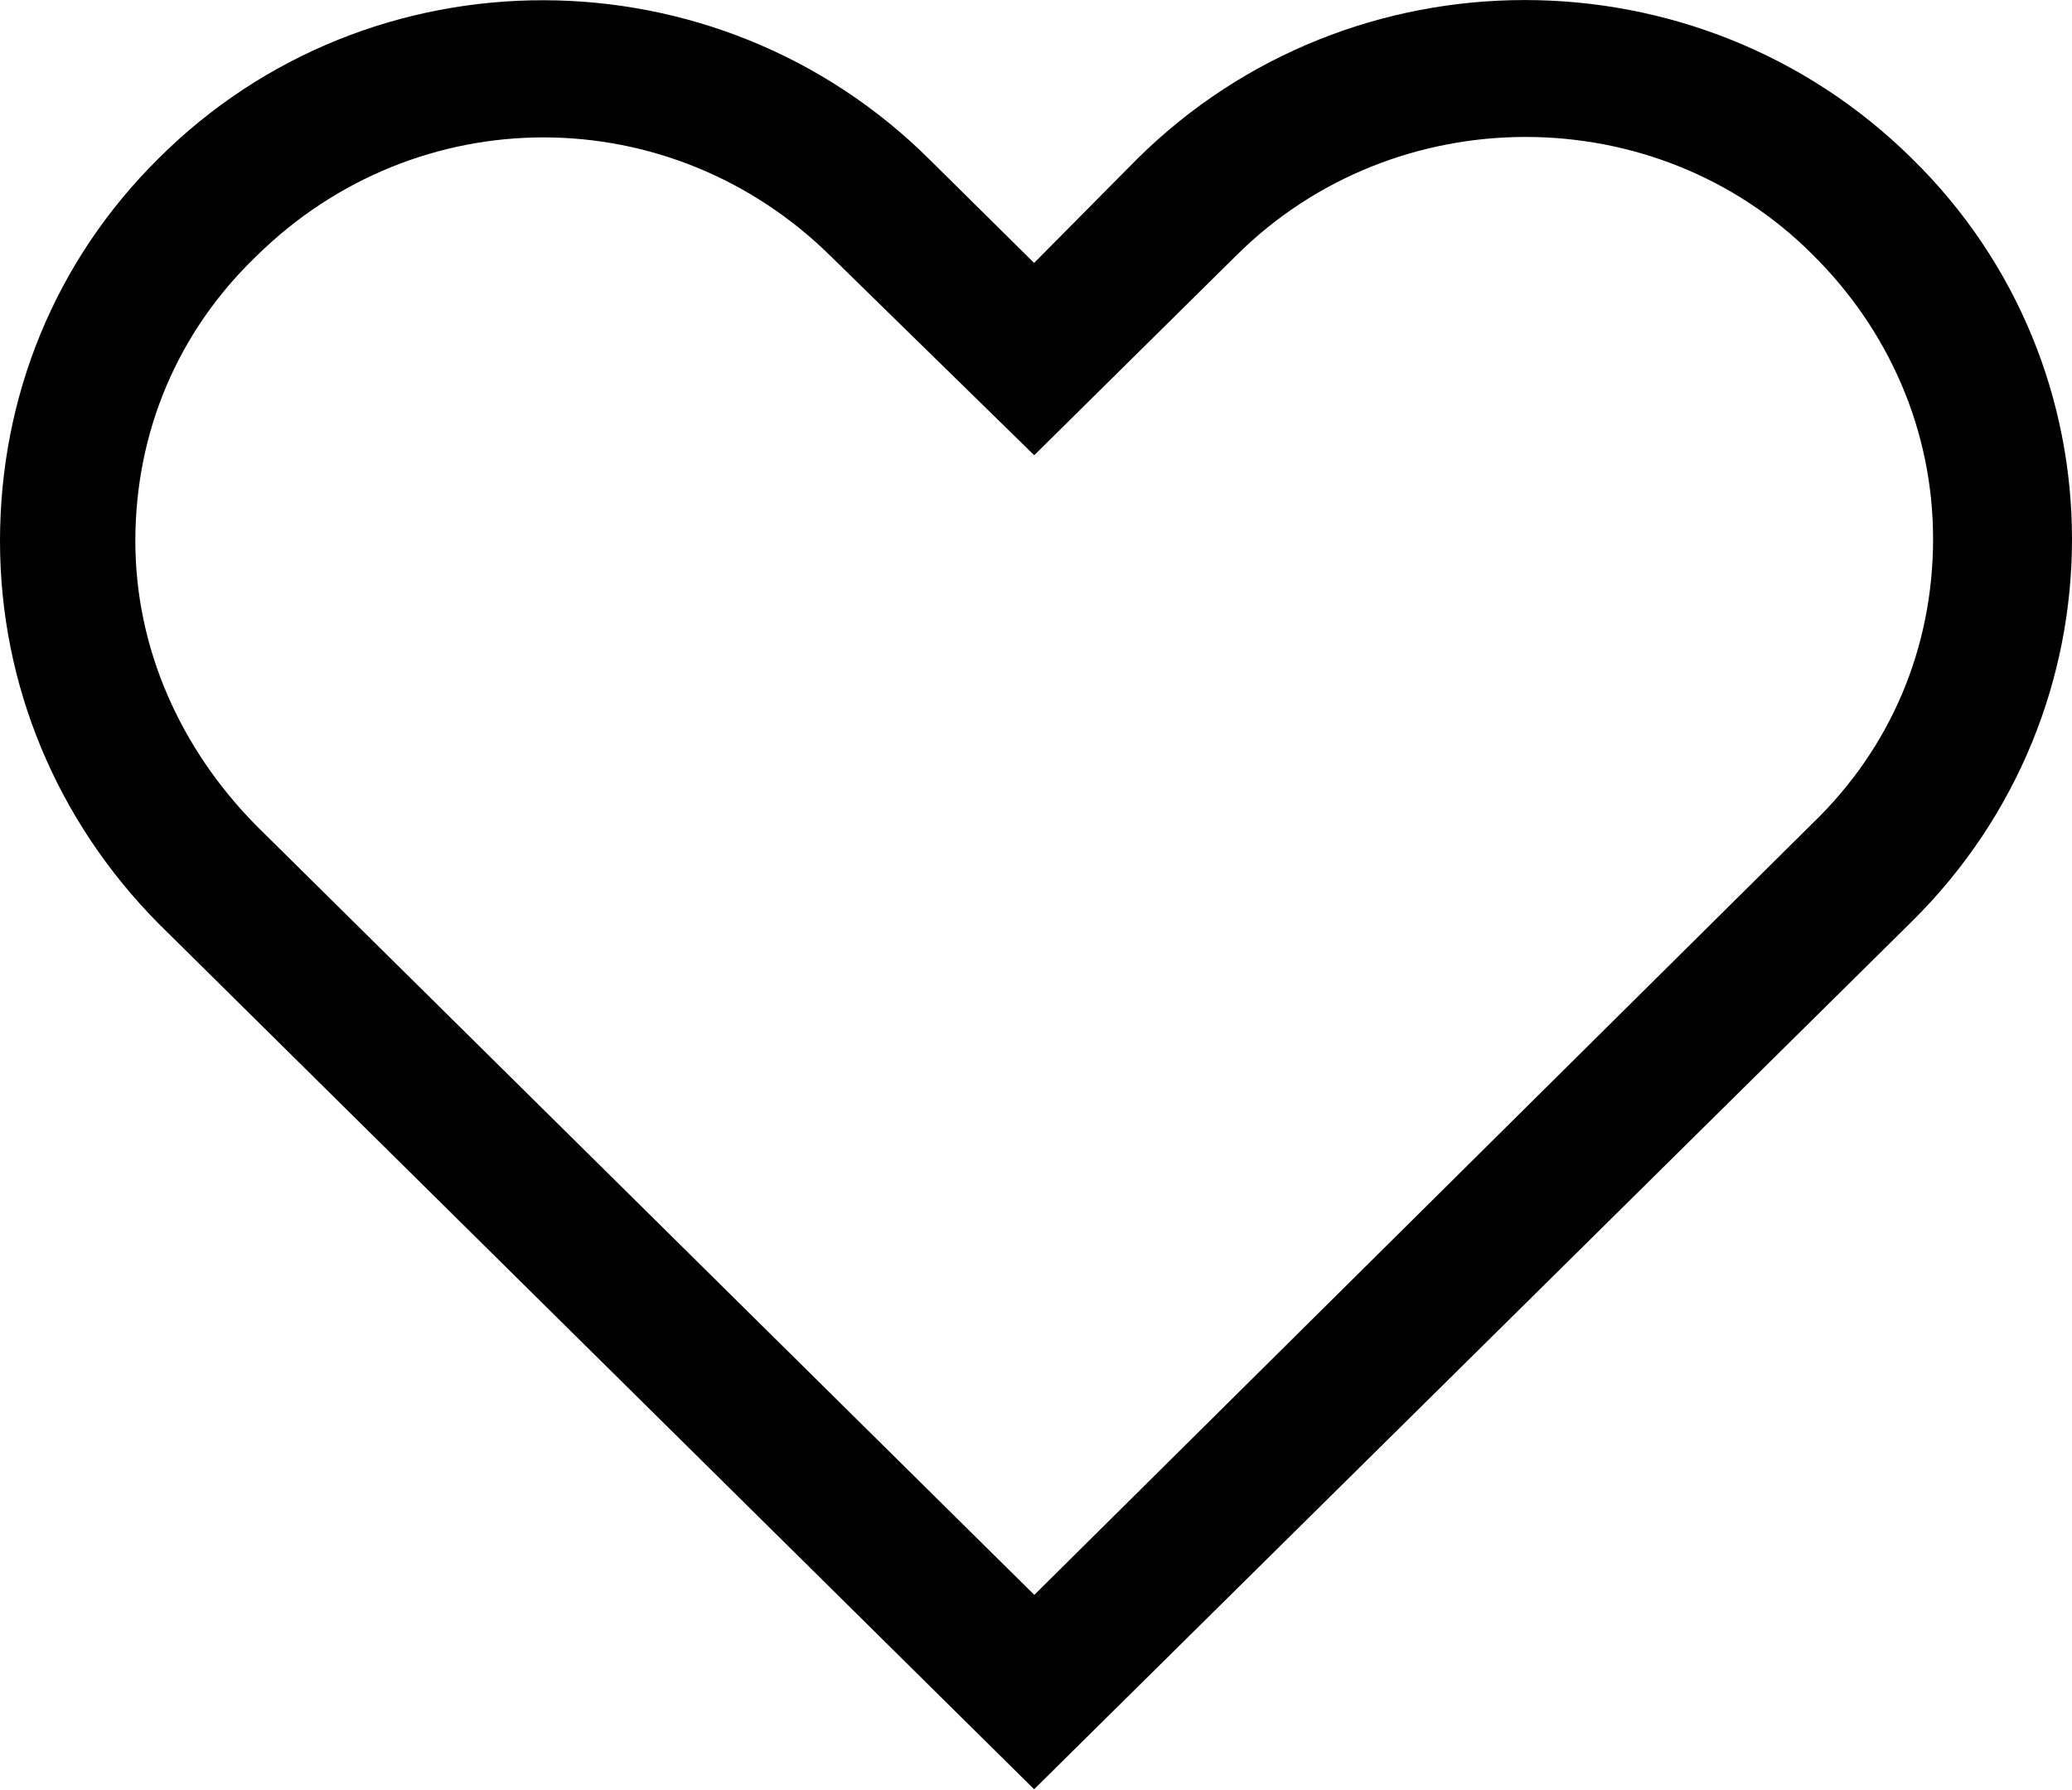
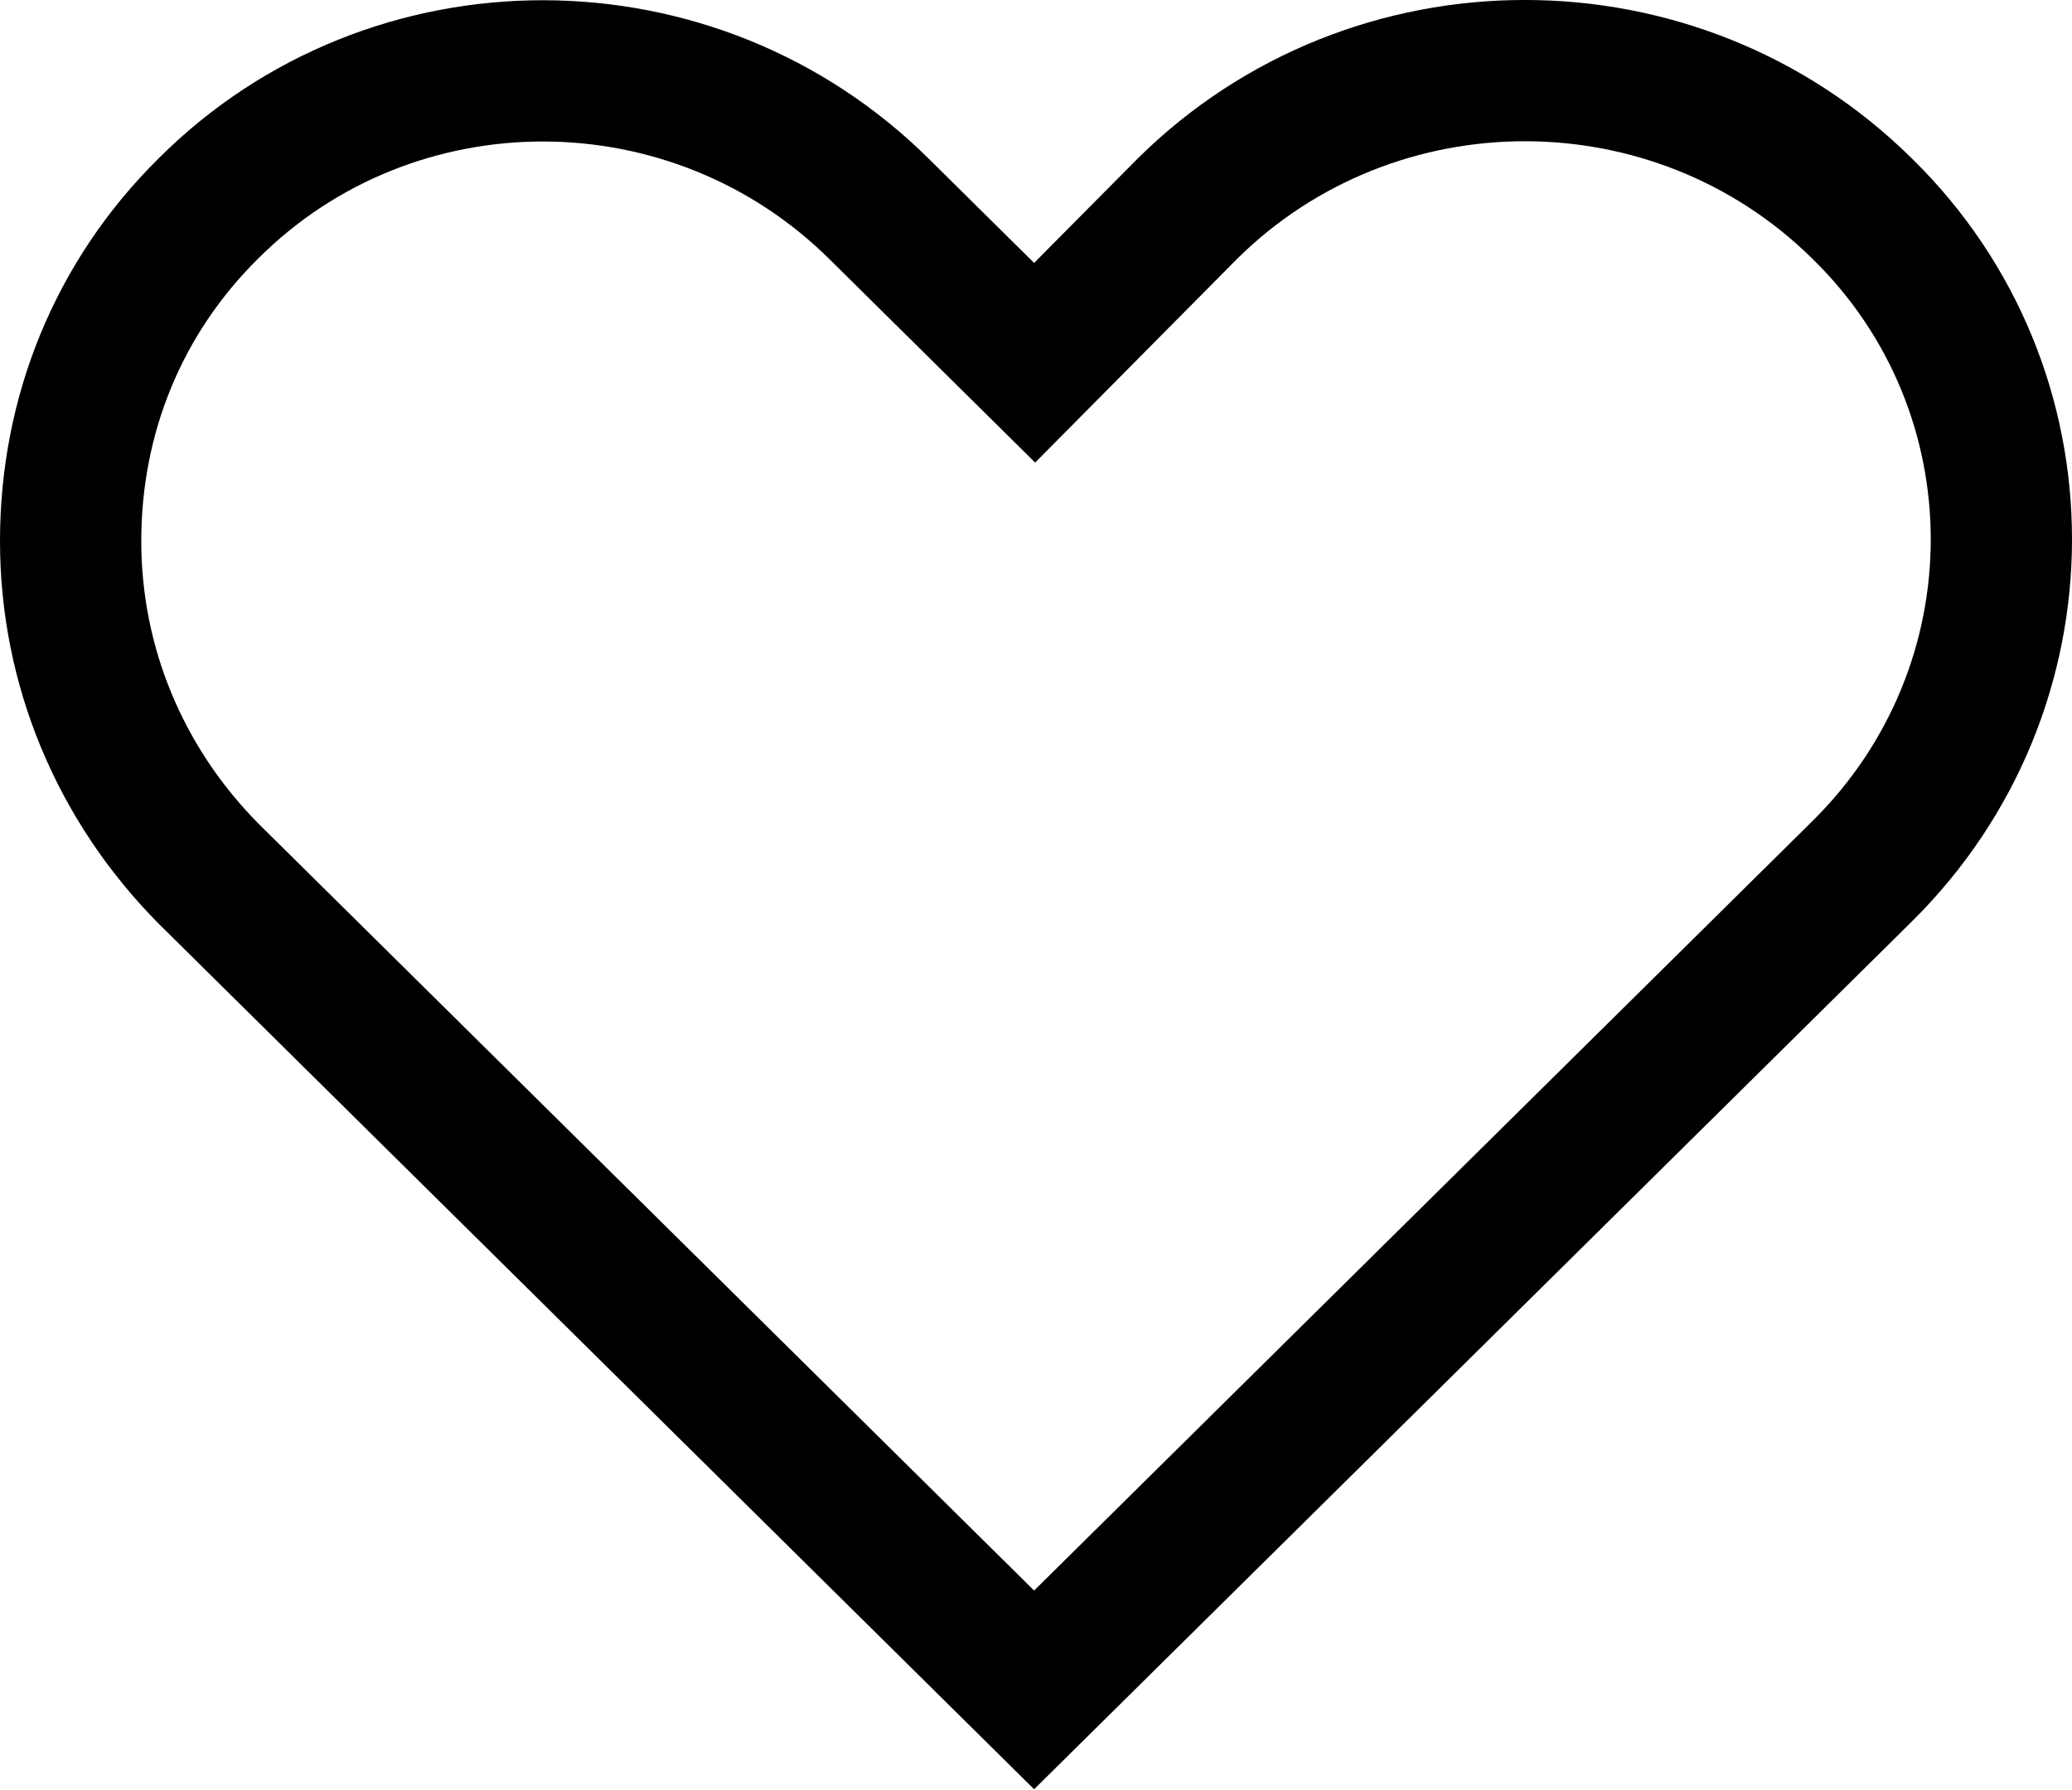
- <svg xmlns="http://www.w3.org/2000/svg" width="22" height="19" fill="none">
-   <path fill="#000" d="M20.299 9.786c2.268-2.242 2.268-5.884 0-8.104-2.268-2.242-5.95-2.242-8.219 0L10.98 2.792 9.88 1.704C7.612-.561 3.93-.561 1.684 1.682.584 2.77 0 4.213 0 5.745c0 1.532.606 2.975 1.684 4.063L10.98 19l9.319-9.214Zm-18.862-4.041c0-1.155.449-2.22 1.28-3.02.853-.844 1.954-1.266 3.054-1.266 1.1 0 2.201.422 3.054 1.266l2.156 2.109 2.156-2.131c1.684-1.665 4.446-1.665 6.108 0 .808.799 1.28 1.865 1.28 3.02 0 1.155-.449 2.22-1.28 3.02l-8.263 8.193-8.263-8.171C1.909 7.943 1.437 6.877 1.437 5.745Z" />
+ <svg xmlns="http://www.w3.org/2000/svg" width="22" height="19" viewBox="0 0 22 19" fill="none">
+   <path fill-rule="evenodd" clip-rule="evenodd" d="M19.244 2.748C17.562 1.085 14.824 1.084 13.14 2.744L10.991 4.912L8.82 2.765C7.134 1.082 4.4 1.089 2.744 2.743L2.739 2.748C1.931 3.547 1.5 4.603 1.5 5.745C1.5 6.871 1.942 7.935 2.745 8.747L10.98 16.89L19.244 8.719C20.922 7.061 20.914 4.383 19.25 2.754L19.244 2.748ZM10.98 19L1.684 9.808C0.606 8.72 0 7.277 0 5.745C0 4.213 0.584 2.77 1.684 1.682C3.93 -0.561 7.612 -0.561 9.88 1.704L10.98 2.792L12.081 1.682C14.349 -0.561 18.031 -0.561 20.299 1.682C22.567 3.902 22.567 7.543 20.299 9.786L10.98 19Z" fill="black" />
</svg>
